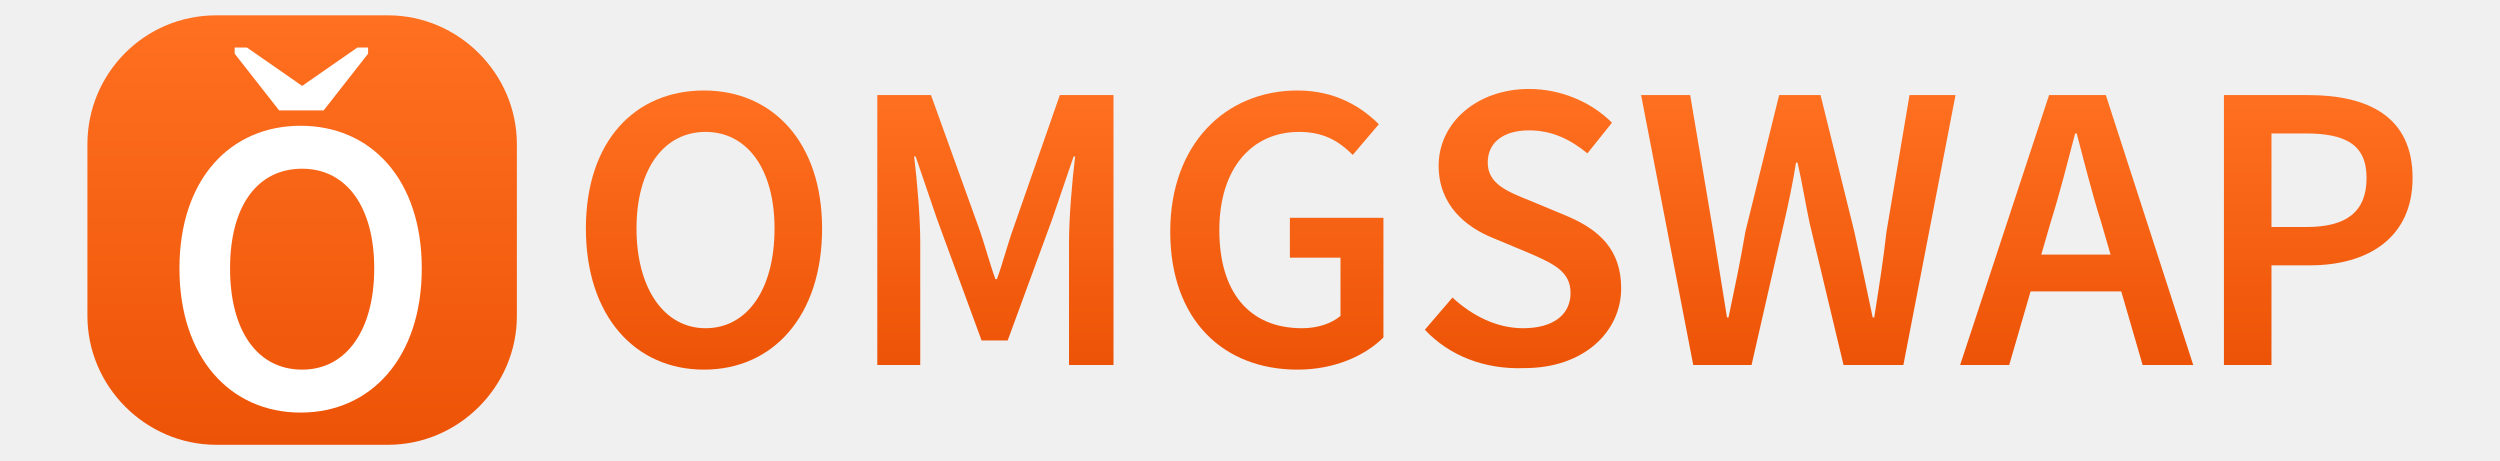
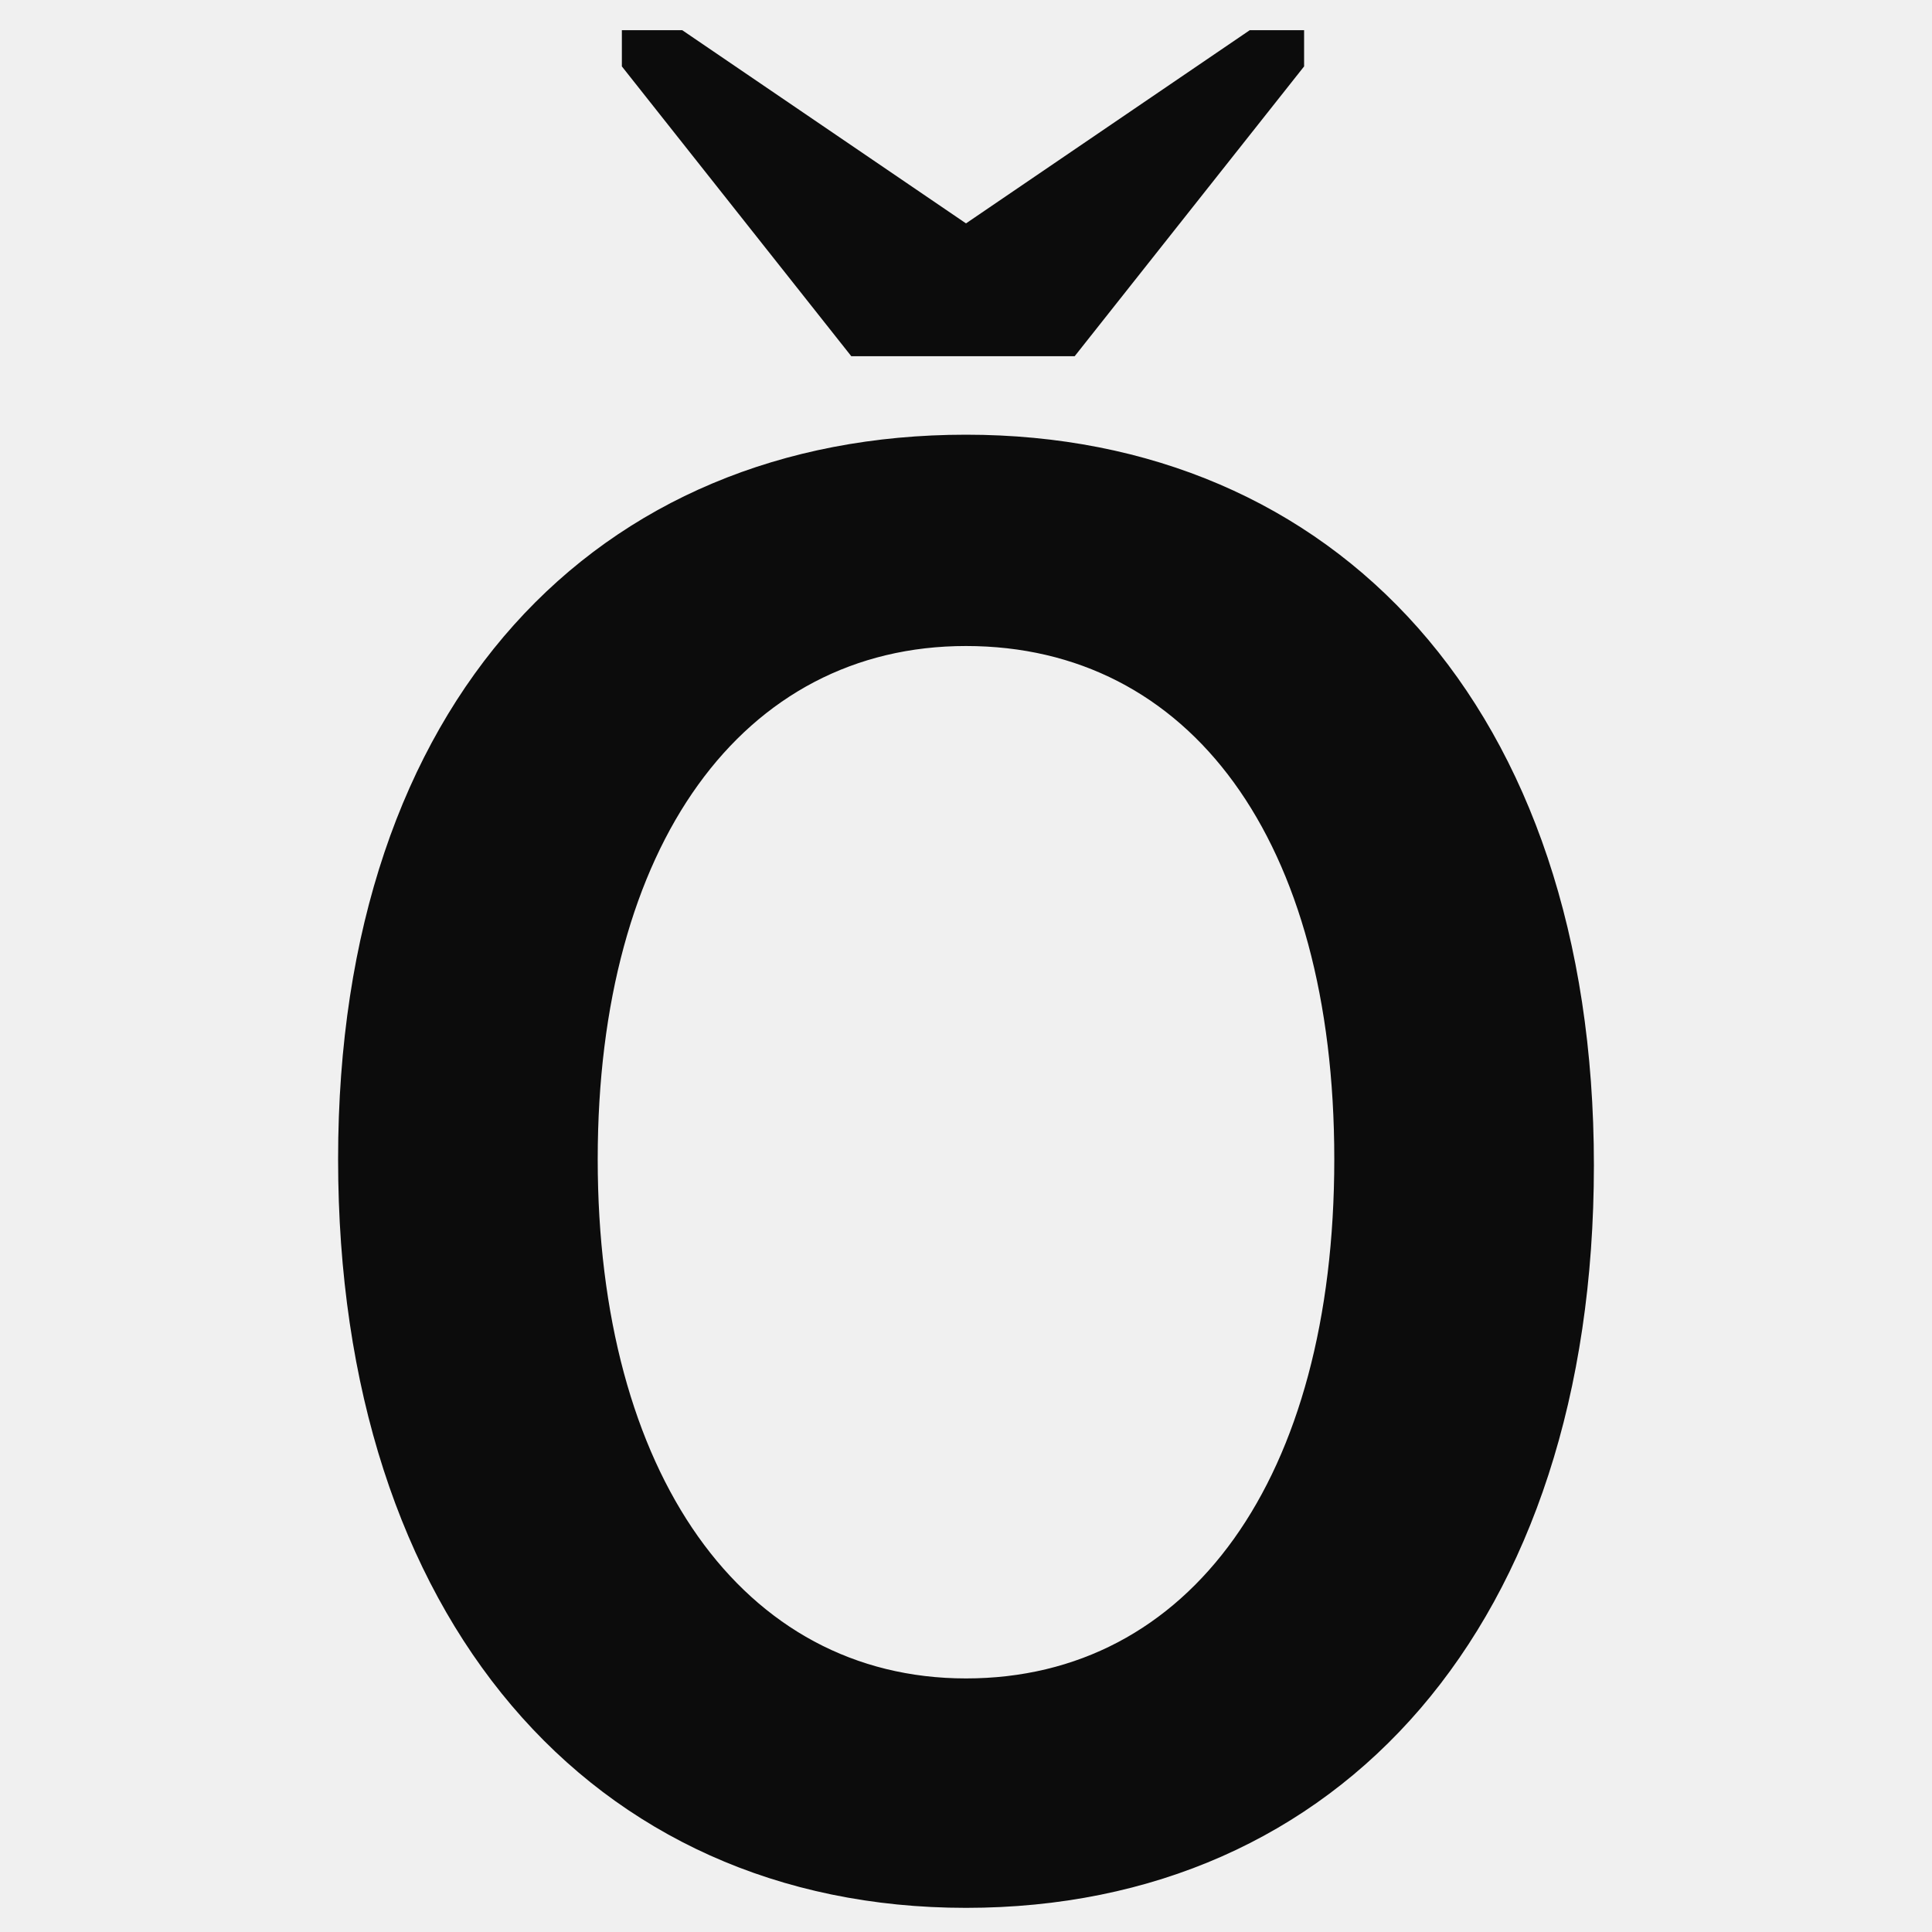
- <svg xmlns="http://www.w3.org/2000/svg" version="1.1" id="Layer_1" x="0px" y="0px" width="163px" height="30px" viewBox="0 0 163 30" style="enable-background:new 0 0 163 30;" xml:space="preserve">
+ <svg xmlns="http://www.w3.org/2000/svg" version="1.1" id="Layer_1" x="0px" y="0px" width="32px" height="32px" viewBox="0 0 32 32" style="enable-background:new 0 0 32 32;" xml:space="preserve">
  <style type="text/css">
- 	.st0{fill:url(#O_2_);}
- 	.st1{fill:url(#M_1_);}
- 	.st2{fill:url(#G_1_);}
- 	.st3{fill:url(#S_1_);}
- 	.st4{fill:url(#W_1_);}
- 	.st5{fill:url(#A_1_);}
- 	.st6{fill:url(#P_1_);}
- 	.st7{fill:url(#bg_1_);}
- 	.st8{fill:#FFFFFF;}
+ 	.st0{fill:#0C0C0C;}
</style>
-   <g id="OMGSWAP">
-     <linearGradient id="O_2_" gradientUnits="userSpaceOnUse" x1="45.943" y1="7.9" x2="45.943" y2="26.1" gradientTransform="matrix(1 0 0 -1 0 32)">
-       <stop offset="0" style="stop-color:#ED5306" />
-       <stop offset="1" style="stop-color:#FF7020" />
-     </linearGradient>
-     <path id="O" class="st0" d="M38.2,14.9c0-5.7,3.2-9,7.7-9s7.7,3.4,7.7,9c0,5.7-3.2,9.2-7.7,9.2S38.2,20.6,38.2,14.9z M50.5,14.9   c0-3.9-1.8-6.3-4.5-6.3s-4.5,2.4-4.5,6.3s1.8,6.5,4.5,6.5S50.5,18.9,50.5,14.9z" />
-     <linearGradient id="M_1_" gradientUnits="userSpaceOnUse" x1="64.981" y1="8.222" x2="64.981" y2="25.778" gradientTransform="matrix(1 0 0 -1 0 32)">
-       <stop offset="0" style="stop-color:#ED5306" />
-       <stop offset="1" style="stop-color:#FF7020" />
-     </linearGradient>
-     <path id="M" class="st1" d="M57.2,6.2h3.5l3.1,8.6c0.4,1.1,0.7,2.3,1.1,3.4h0.1c0.4-1.1,0.7-2.3,1.1-3.4l3-8.6h3.5v17.6h-2.9v-8   c0-1.6,0.2-4,0.4-5.6h-0.1l-1.4,4.1l-2.9,7.9H64l-2.9-7.9l-1.4-4.1h-0.1c0.2,1.6,0.4,4,0.4,5.6v8h-2.8L57.2,6.2L57.2,6.2z" />
-     <linearGradient id="G_1_" gradientUnits="userSpaceOnUse" x1="83.229" y1="7.9" x2="83.229" y2="26.1" gradientTransform="matrix(1 0 0 -1 0 32)">
-       <stop offset="0" style="stop-color:#ED5306" />
-       <stop offset="1" style="stop-color:#FF7020" />
-     </linearGradient>
-     <path id="G" class="st2" d="M76.3,15.1c0-5.7,3.6-9.2,8.3-9.2c2.5,0,4.2,1.1,5.3,2.2l-1.7,2c-0.9-0.9-1.9-1.5-3.5-1.5   c-3.1,0-5.2,2.4-5.2,6.4c0,4,1.9,6.4,5.4,6.4c1,0,1.9-0.3,2.5-0.8v-3.8h-3.3v-2.6h6.1V22c-1.2,1.2-3.2,2.1-5.6,2.1   C79.8,24.1,76.3,20.9,76.3,15.1z" />
-     <linearGradient id="S_1_" gradientUnits="userSpaceOnUse" x1="99.186" y1="7.894" x2="99.186" y2="26.097" gradientTransform="matrix(1 0 0 -1 0 32)">
-       <stop offset="0" style="stop-color:#ED5306" />
-       <stop offset="1" style="stop-color:#FF7020" />
-     </linearGradient>
-     <path id="S" class="st3" d="M92.9,21.5l1.8-2.1c1.3,1.2,2.9,2,4.6,2c2,0,3.1-0.9,3.1-2.3c0-1.4-1.1-1.9-2.7-2.6l-2.4-1   c-1.7-0.7-3.5-2.1-3.5-4.7c0-2.8,2.5-5,5.9-5c2,0,4,0.8,5.4,2.2l-1.6,2c-1.1-0.9-2.3-1.5-3.8-1.5c-1.7,0-2.7,0.8-2.7,2.1   c0,1.4,1.3,1.9,2.8,2.5l2.4,1c2.1,0.9,3.5,2.2,3.5,4.7c0,2.8-2.4,5.2-6.3,5.2C96.8,24.1,94.5,23.2,92.9,21.5z" />
-     <linearGradient id="W_1_" gradientUnits="userSpaceOnUse" x1="117.196" y1="8.222" x2="117.196" y2="25.778" gradientTransform="matrix(1 0 0 -1 0 32)">
-       <stop offset="0" style="stop-color:#ED5306" />
-       <stop offset="1" style="stop-color:#FF7020" />
-     </linearGradient>
-     <path id="W" class="st4" d="M107,6.2h3.2l1.5,8.9c0.3,1.9,0.6,3.7,0.9,5.6h0.1c0.4-1.9,0.8-3.8,1.1-5.6l2.2-8.9h2.7l2.2,8.9   c0.4,1.8,0.8,3.7,1.2,5.6h0.1c0.3-1.9,0.6-3.8,0.8-5.6l1.5-8.9h3l-3.4,17.6h-3.9l-2.2-9.2c-0.3-1.4-0.5-2.7-0.8-4h-0.1   c-0.2,1.3-0.5,2.7-0.8,4l-2.1,9.2h-3.8L107,6.2z" />
-     <linearGradient id="A_1_" gradientUnits="userSpaceOnUse" x1="135.439" y1="8.222" x2="135.439" y2="25.778" gradientTransform="matrix(1 0 0 -1 0 32)">
-       <stop offset="0" style="stop-color:#ED5306" />
-       <stop offset="1" style="stop-color:#FF7020" />
-     </linearGradient>
-     <path id="A" class="st5" d="M133.6,6.2h3.7l5.7,17.6h-3.3l-2.7-9.3c-0.6-1.9-1.1-3.9-1.6-5.8h-0.1c-0.5,1.9-1,3.9-1.6,5.8l-2.7,9.3   h-3.2L133.6,6.2z M131.3,16.6h8.3V19h-8.3V16.6z" />
-     <linearGradient id="P_1_" gradientUnits="userSpaceOnUse" x1="151.154" y1="8.222" x2="151.154" y2="25.778" gradientTransform="matrix(1 0 0 -1 0 32)">
-       <stop offset="0" style="stop-color:#ED5306" />
-       <stop offset="1" style="stop-color:#FF7020" />
-     </linearGradient>
-     <path id="P" class="st6" d="M145,6.2h5.5c3.9,0,6.8,1.4,6.8,5.4c0,3.9-2.9,5.7-6.7,5.7h-2.5v6.5H145V6.2z M150.4,14.8   c2.6,0,3.9-1,3.9-3.2c0-2.2-1.4-2.9-4-2.9h-2.2v6.1H150.4z" />
-   </g>
-   <linearGradient id="bg_1_" gradientUnits="userSpaceOnUse" x1="19.687" y1="3" x2="19.687" y2="31" gradientTransform="matrix(1 0 0 -1 0 32)">
-     <stop offset="0" style="stop-color:#ED5306" />
-     <stop offset="1" style="stop-color:#FF7020" />
-   </linearGradient>
-   <path id="bg" class="st7" d="M25.3,29H14.1c-4.6,0-8.4-3.8-8.4-8.4V9.4C5.7,4.8,9.4,1,14.1,1h11.2c4.6,0,8.4,3.8,8.4,8.4v11.2  C33.7,25.2,29.9,29,25.3,29z" />
-   <g id="Omega_1_">
-     <g>
-       <g>
-         <path id="O_1_" class="st8" d="M11.7,17.5c0-5.8,3.3-9.3,7.9-9.3s7.9,3.5,7.9,9.3c0,5.8-3.3,9.4-7.9,9.4S11.7,23.3,11.7,17.5z      M24.4,17.5c0-4-1.8-6.5-4.7-6.5S15,13.4,15,17.5s1.8,6.6,4.7,6.6S24.4,21.5,24.4,17.5z" />
-         <path id="mega_1_" class="st8" d="M23.3,3.1l-3.6,2.5l-3.6-2.5h-0.8v0.4l2.9,3.7h2.9l2.9-3.7V3.1H23.3z" />
-       </g>
-     </g>
+   <g id="Omega">
+     <path id="O" class="st0" d="M5.6,19.2C5.6,11.6,9.9,7.2,16,7.2s10.4,4.5,10.4,12.1c0,7.6-4.2,12.3-10.4,12.3S5.6,26.8,5.6,19.2z    M22.1,19.2c0-5.3-2.4-8.5-6.1-8.5S9.9,14,9.9,19.2s2.4,8.6,6.1,8.6S22.1,24.5,22.1,19.2z" />
+     <path id="mega" class="st0" d="M20.7,0.5L16,3.7l-4.7-3.2h-1v0.6l3.8,4.8h3.7l3.8-4.8V0.5H20.7z" />
  </g>
</svg>
